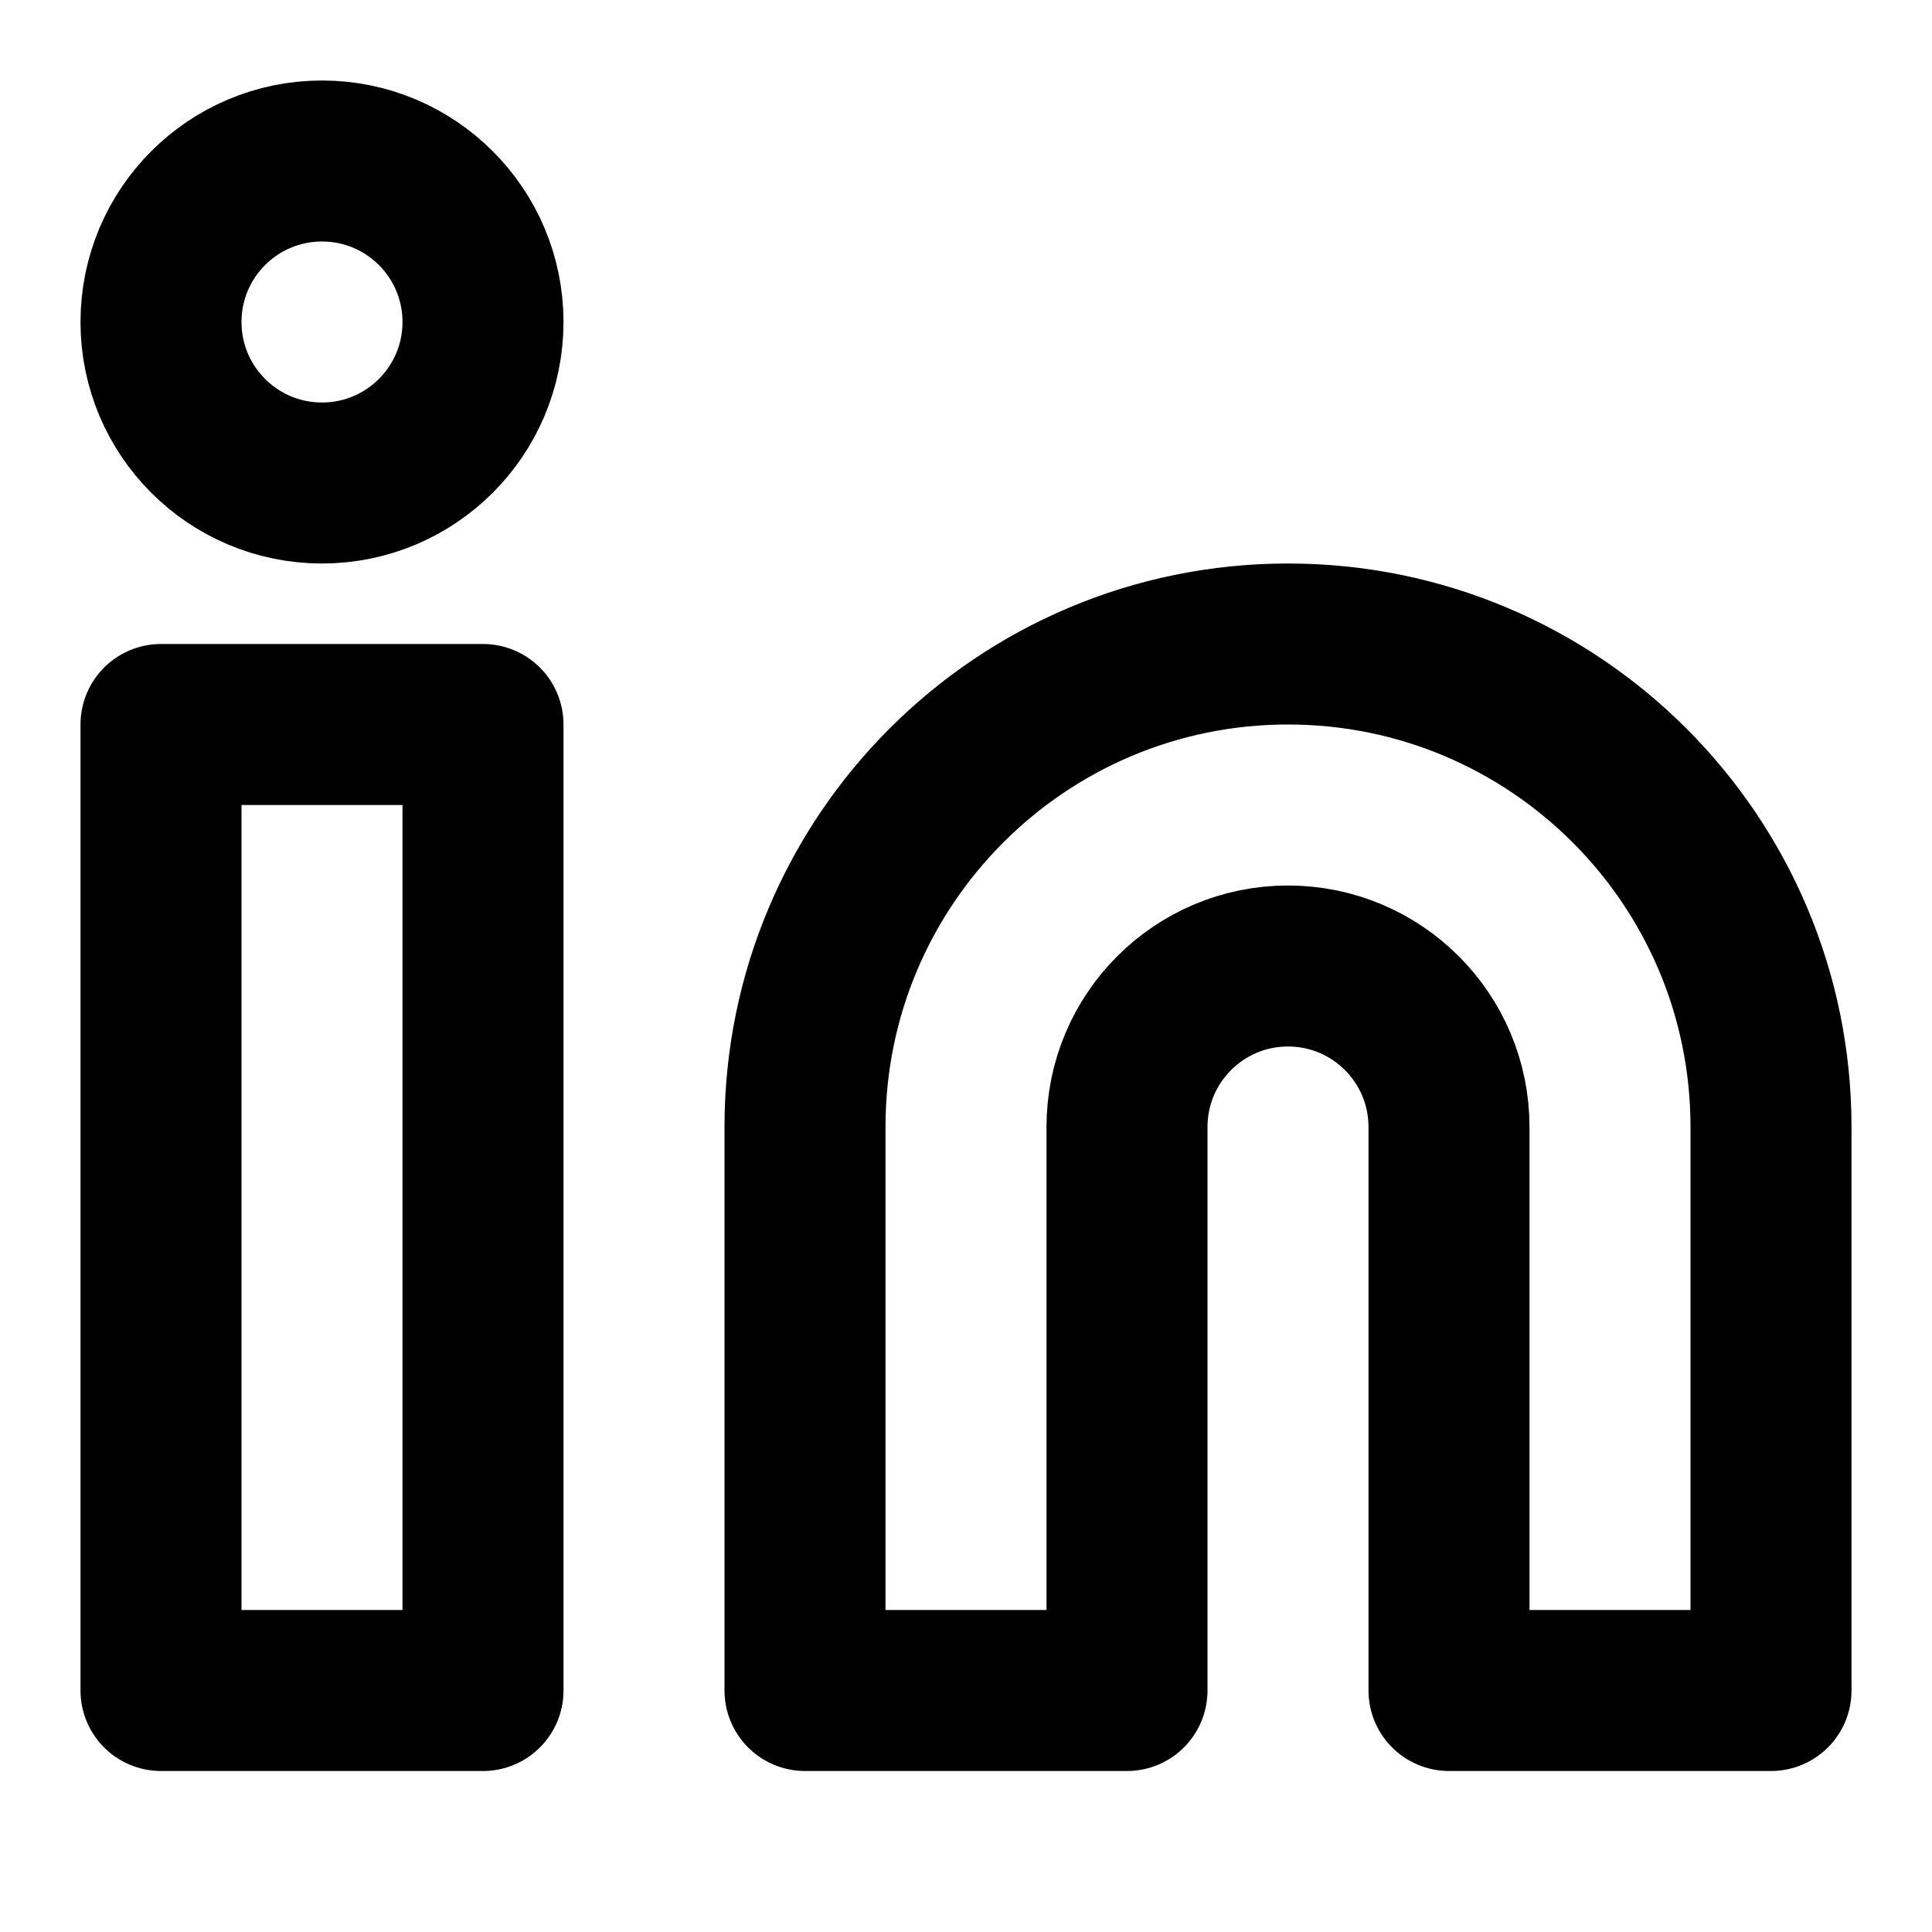
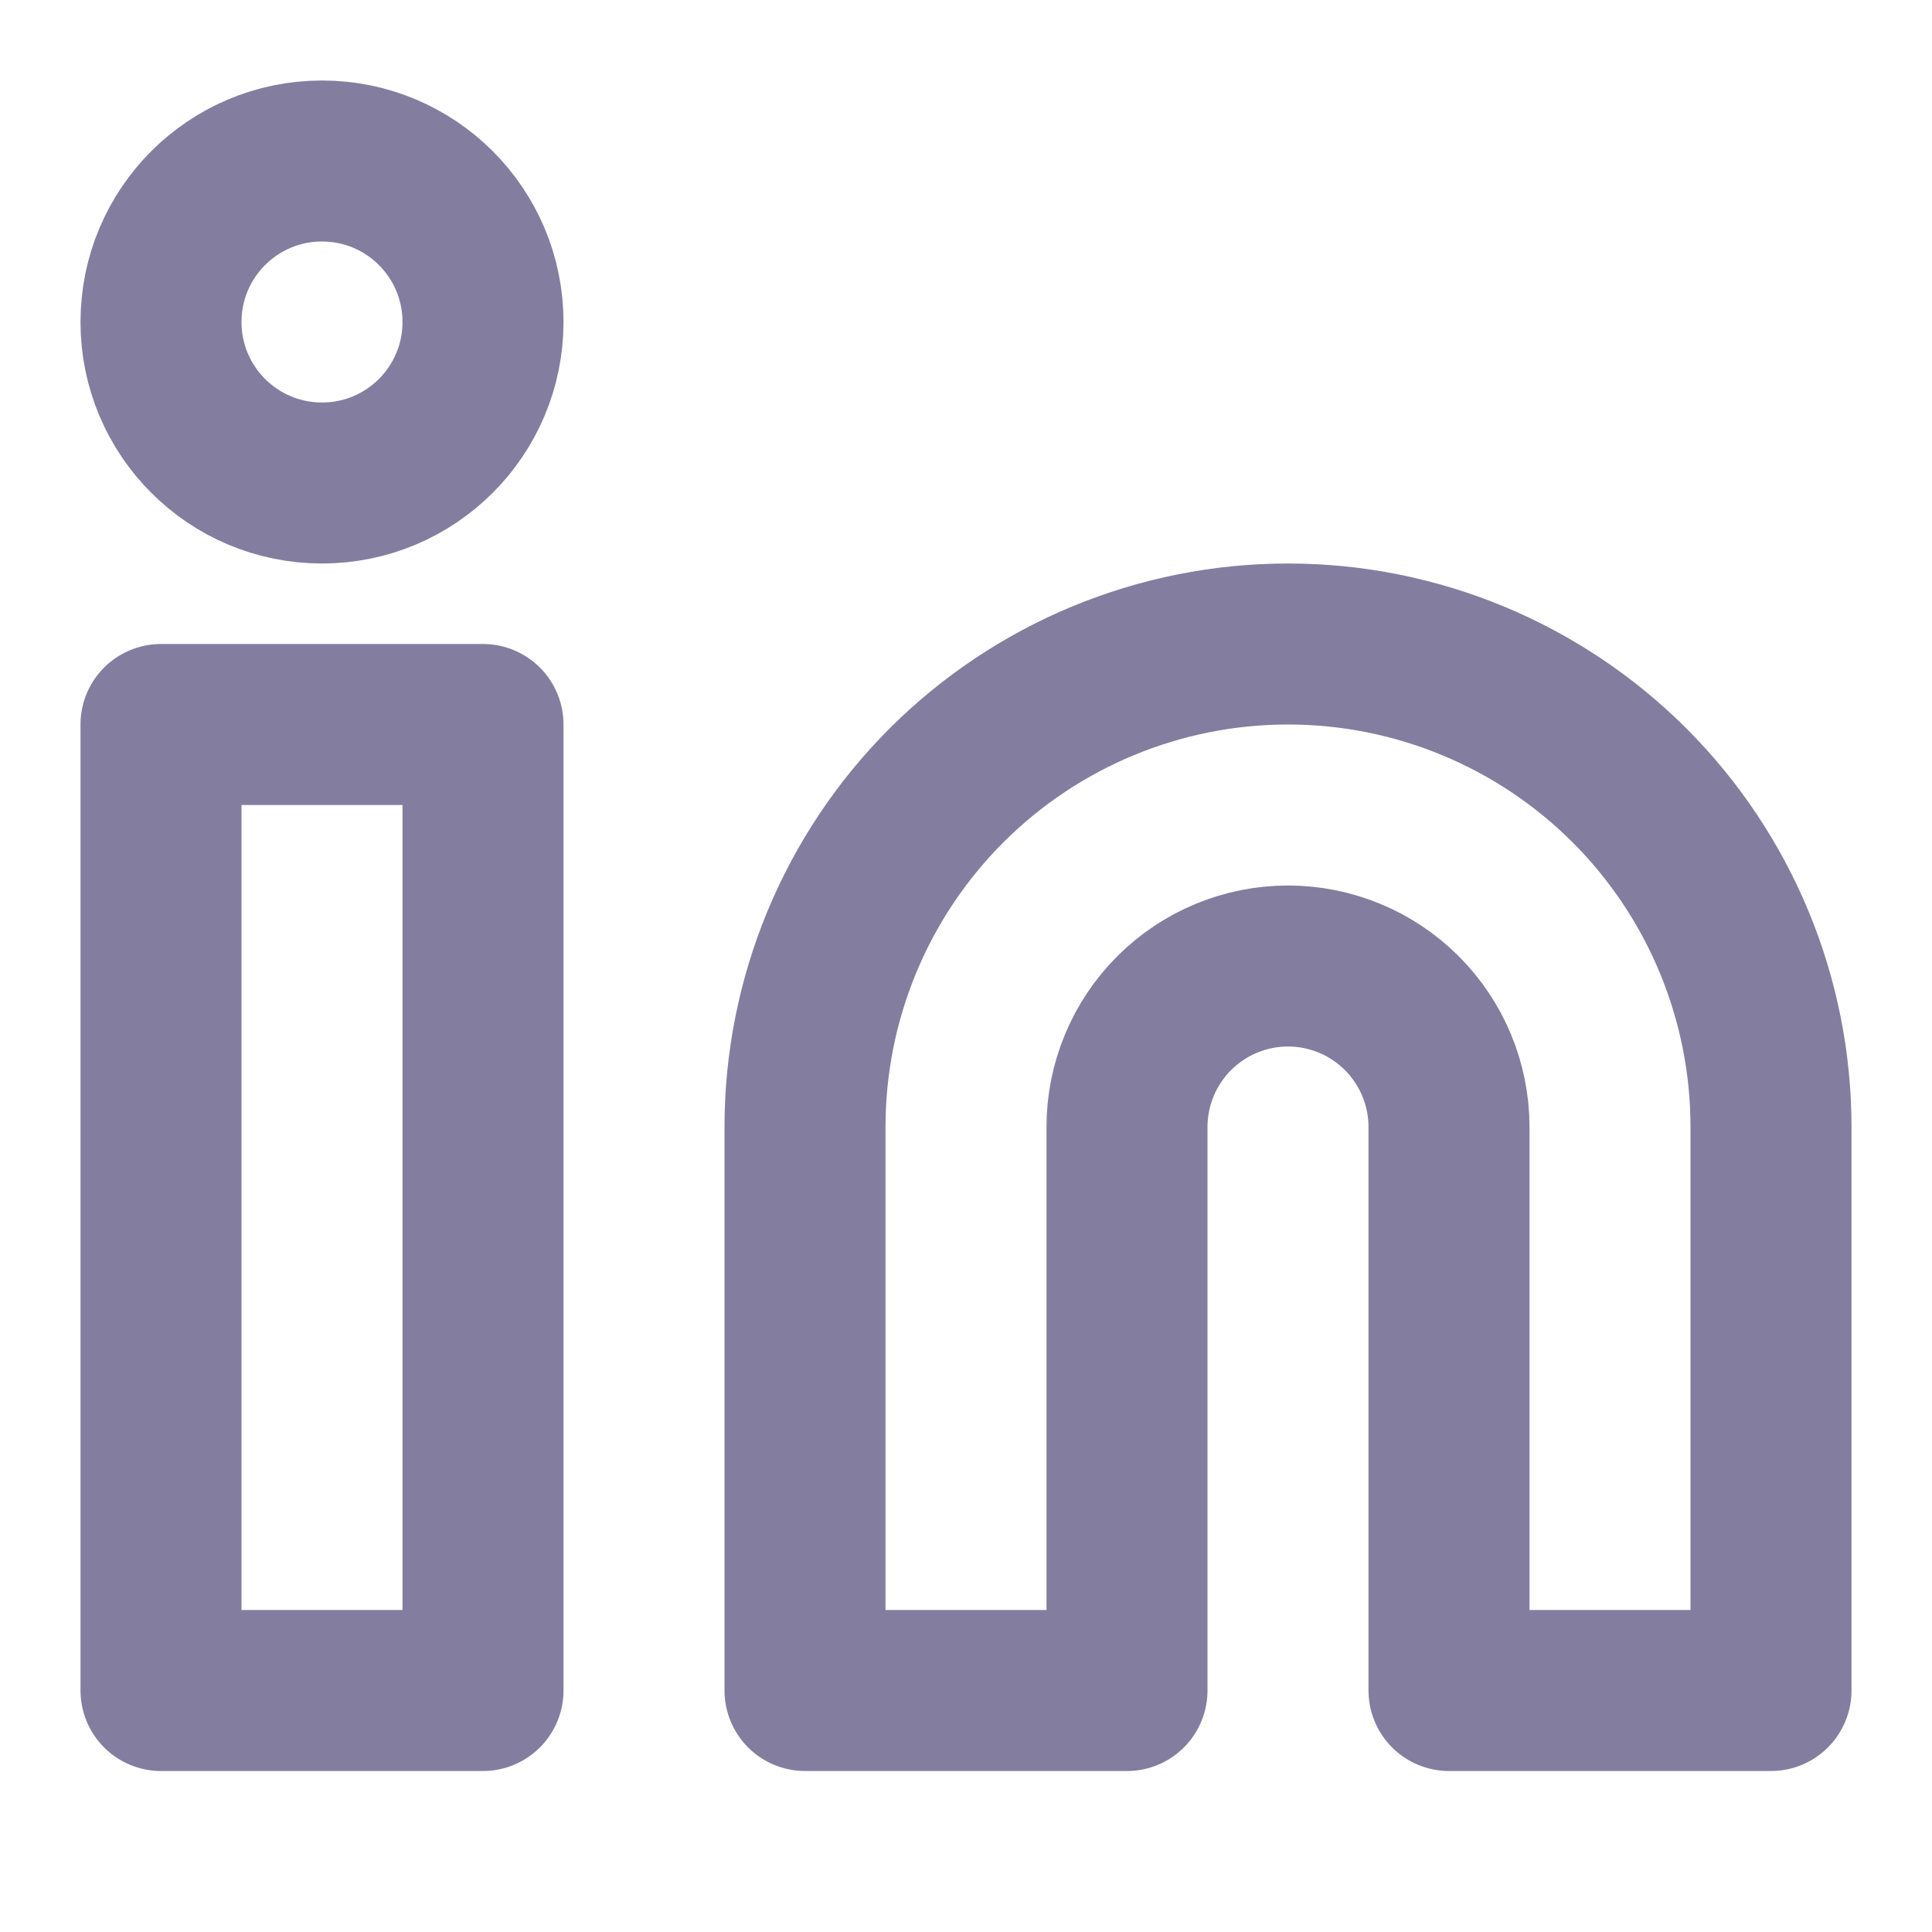
- <svg xmlns="http://www.w3.org/2000/svg" width="24" height="24" viewBox="0 0 24 24" fill="none" stroke="currentColor" stroke-width="2" stroke-linecap="round" stroke-linejoin="round" class="feather feather-linkedin">
-   <path d="M16 8a6 6 0 0 1 6 6v7h-4v-7a2 2 0 0 0-2-2 2 2 0 0 0-2 2v7h-4v-7a6 6 0 0 1 6-6z" />
-   <rect x="2" y="9" width="4" height="12" />
-   <circle cx="4" cy="4" r="2" />
+ <svg xmlns="http://www.w3.org/2000/svg" width="24" height="24" viewBox="0 0 24 24" fill="none">
+   <path d="M16 8C17.591 8 19.117 8.632 20.243 9.757C21.368 10.883 22 12.409 22 14V21H18V14C18 13.47 17.789 12.961 17.414 12.586C17.039 12.211 16.53 12 16 12C15.47 12 14.961 12.211 14.586 12.586C14.211 12.961 14 13.47 14 14V21H10V14C10 12.409 10.632 10.883 11.757 9.757C12.883 8.632 14.409 8 16 8V8Z" stroke="#837E9F" stroke-width="2" stroke-linecap="round" stroke-linejoin="round" />
+   <path d="M6 9H2V21H6V9Z" stroke="#837E9F" stroke-width="2" stroke-linecap="round" stroke-linejoin="round" />
+   <path d="M4 6C5.105 6 6 5.105 6 4C6 2.895 5.105 2 4 2C2.895 2 2 2.895 2 4C2 5.105 2.895 6 4 6Z" stroke="#837E9F" stroke-width="2" stroke-linecap="round" stroke-linejoin="round" />
</svg>
